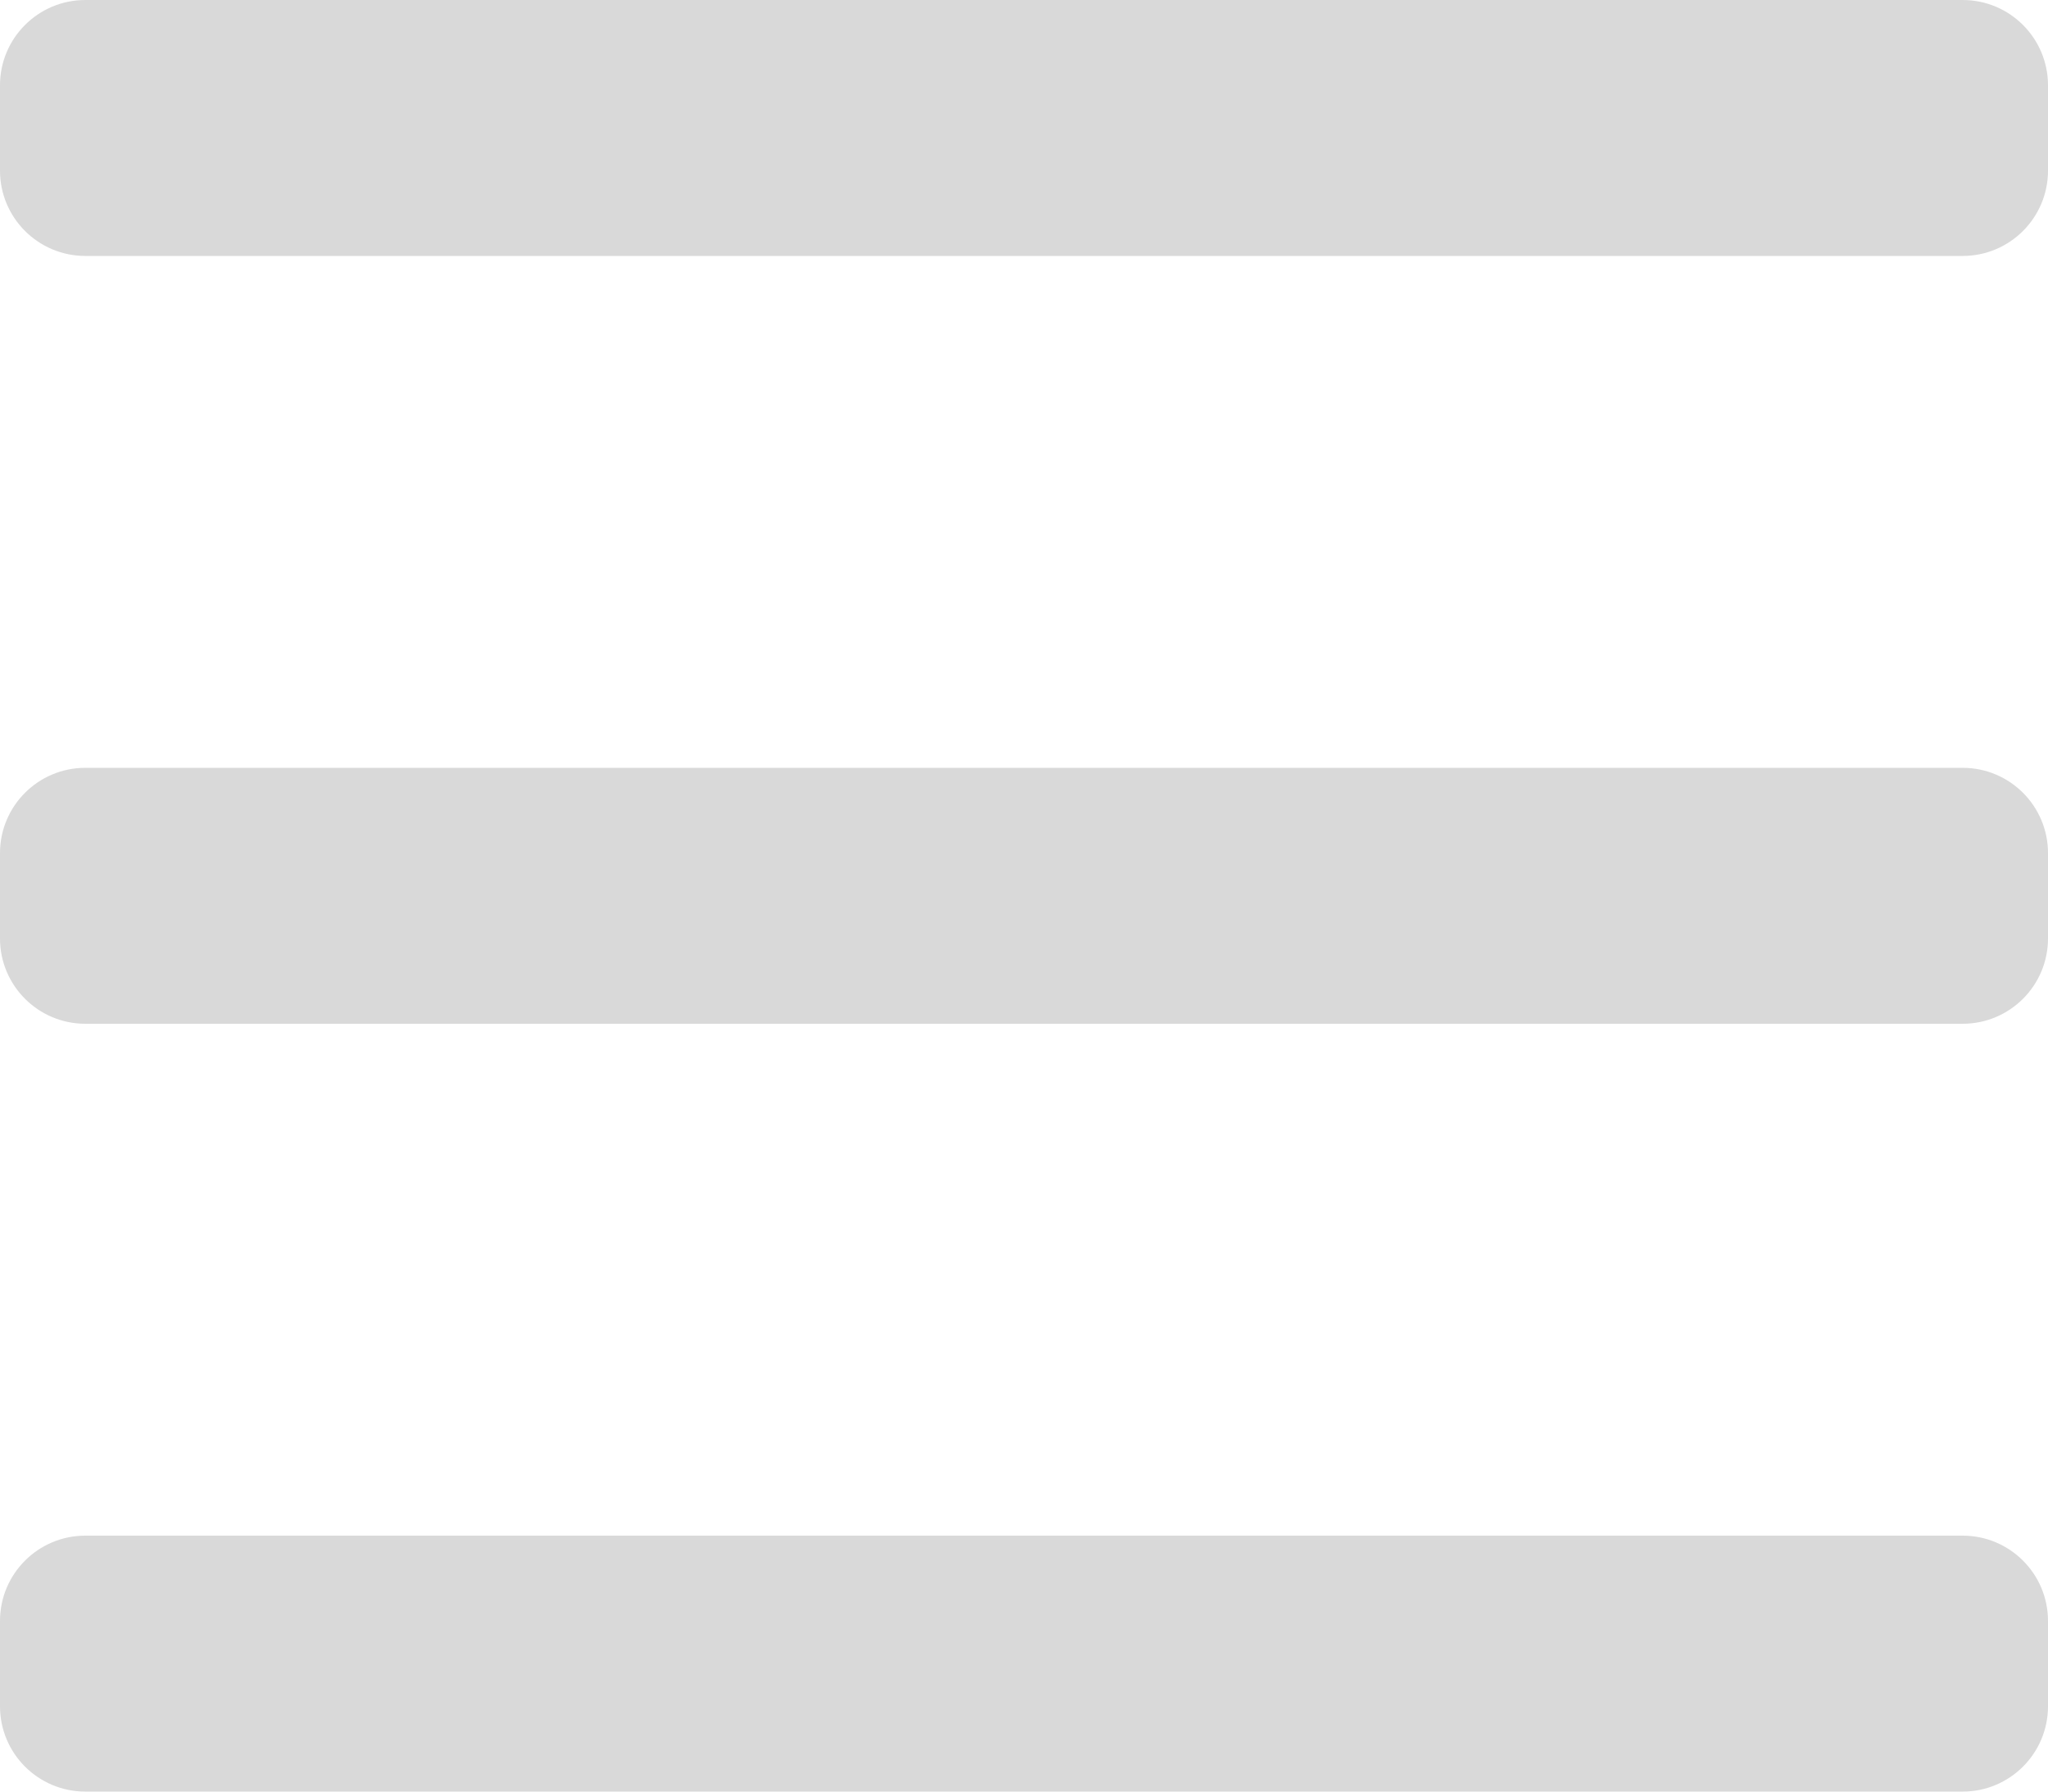
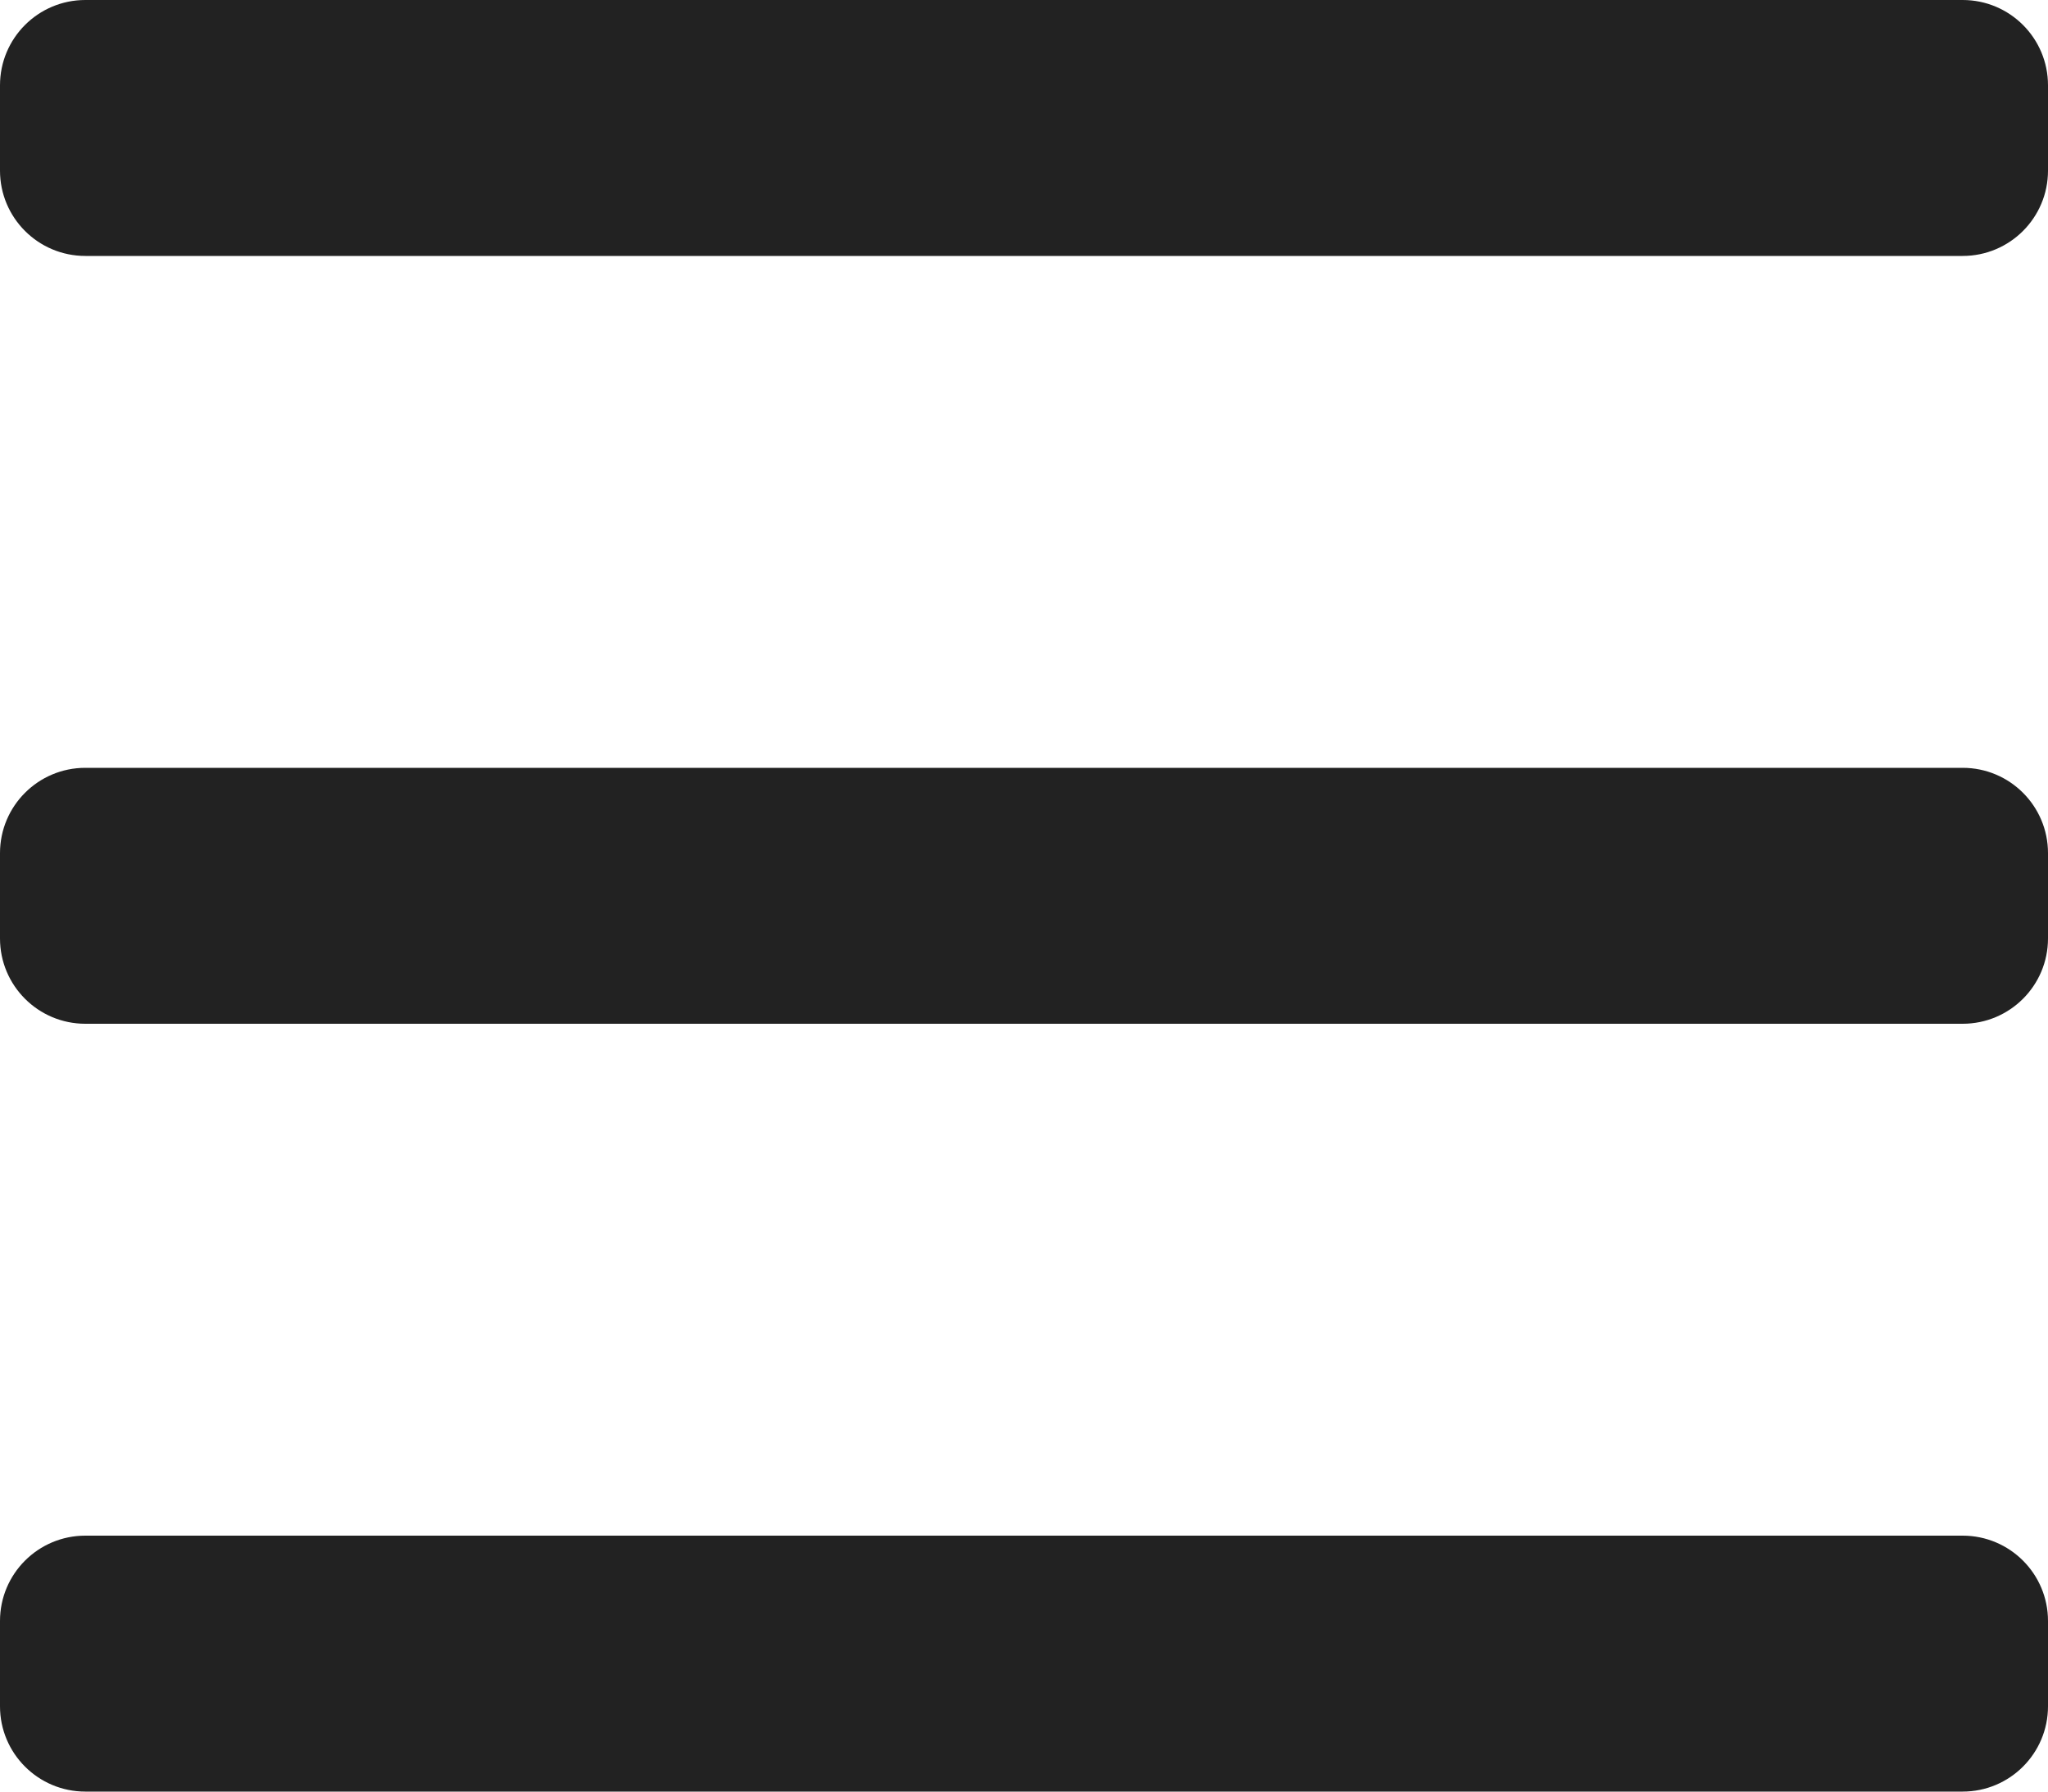
<svg xmlns="http://www.w3.org/2000/svg" width="24" height="21" viewBox="0 0 24 21" fill="none">
-   <rect width="24" height="3" rx="1" fill="#D9D9D9" />
-   <rect y="9" width="24" height="3" rx="1" fill="#D9D9D9" />
-   <rect y="18" width="24" height="3" rx="1" fill="#D9D9D9" />
+   <rect width="24" height="3" rx="1" fill="#222222" />
+   <rect y="9" width="24" height="3" rx="1" fill="#222222" />
+   <rect y="18" width="24" height="3" rx="1" fill="#222222" />
</svg>
